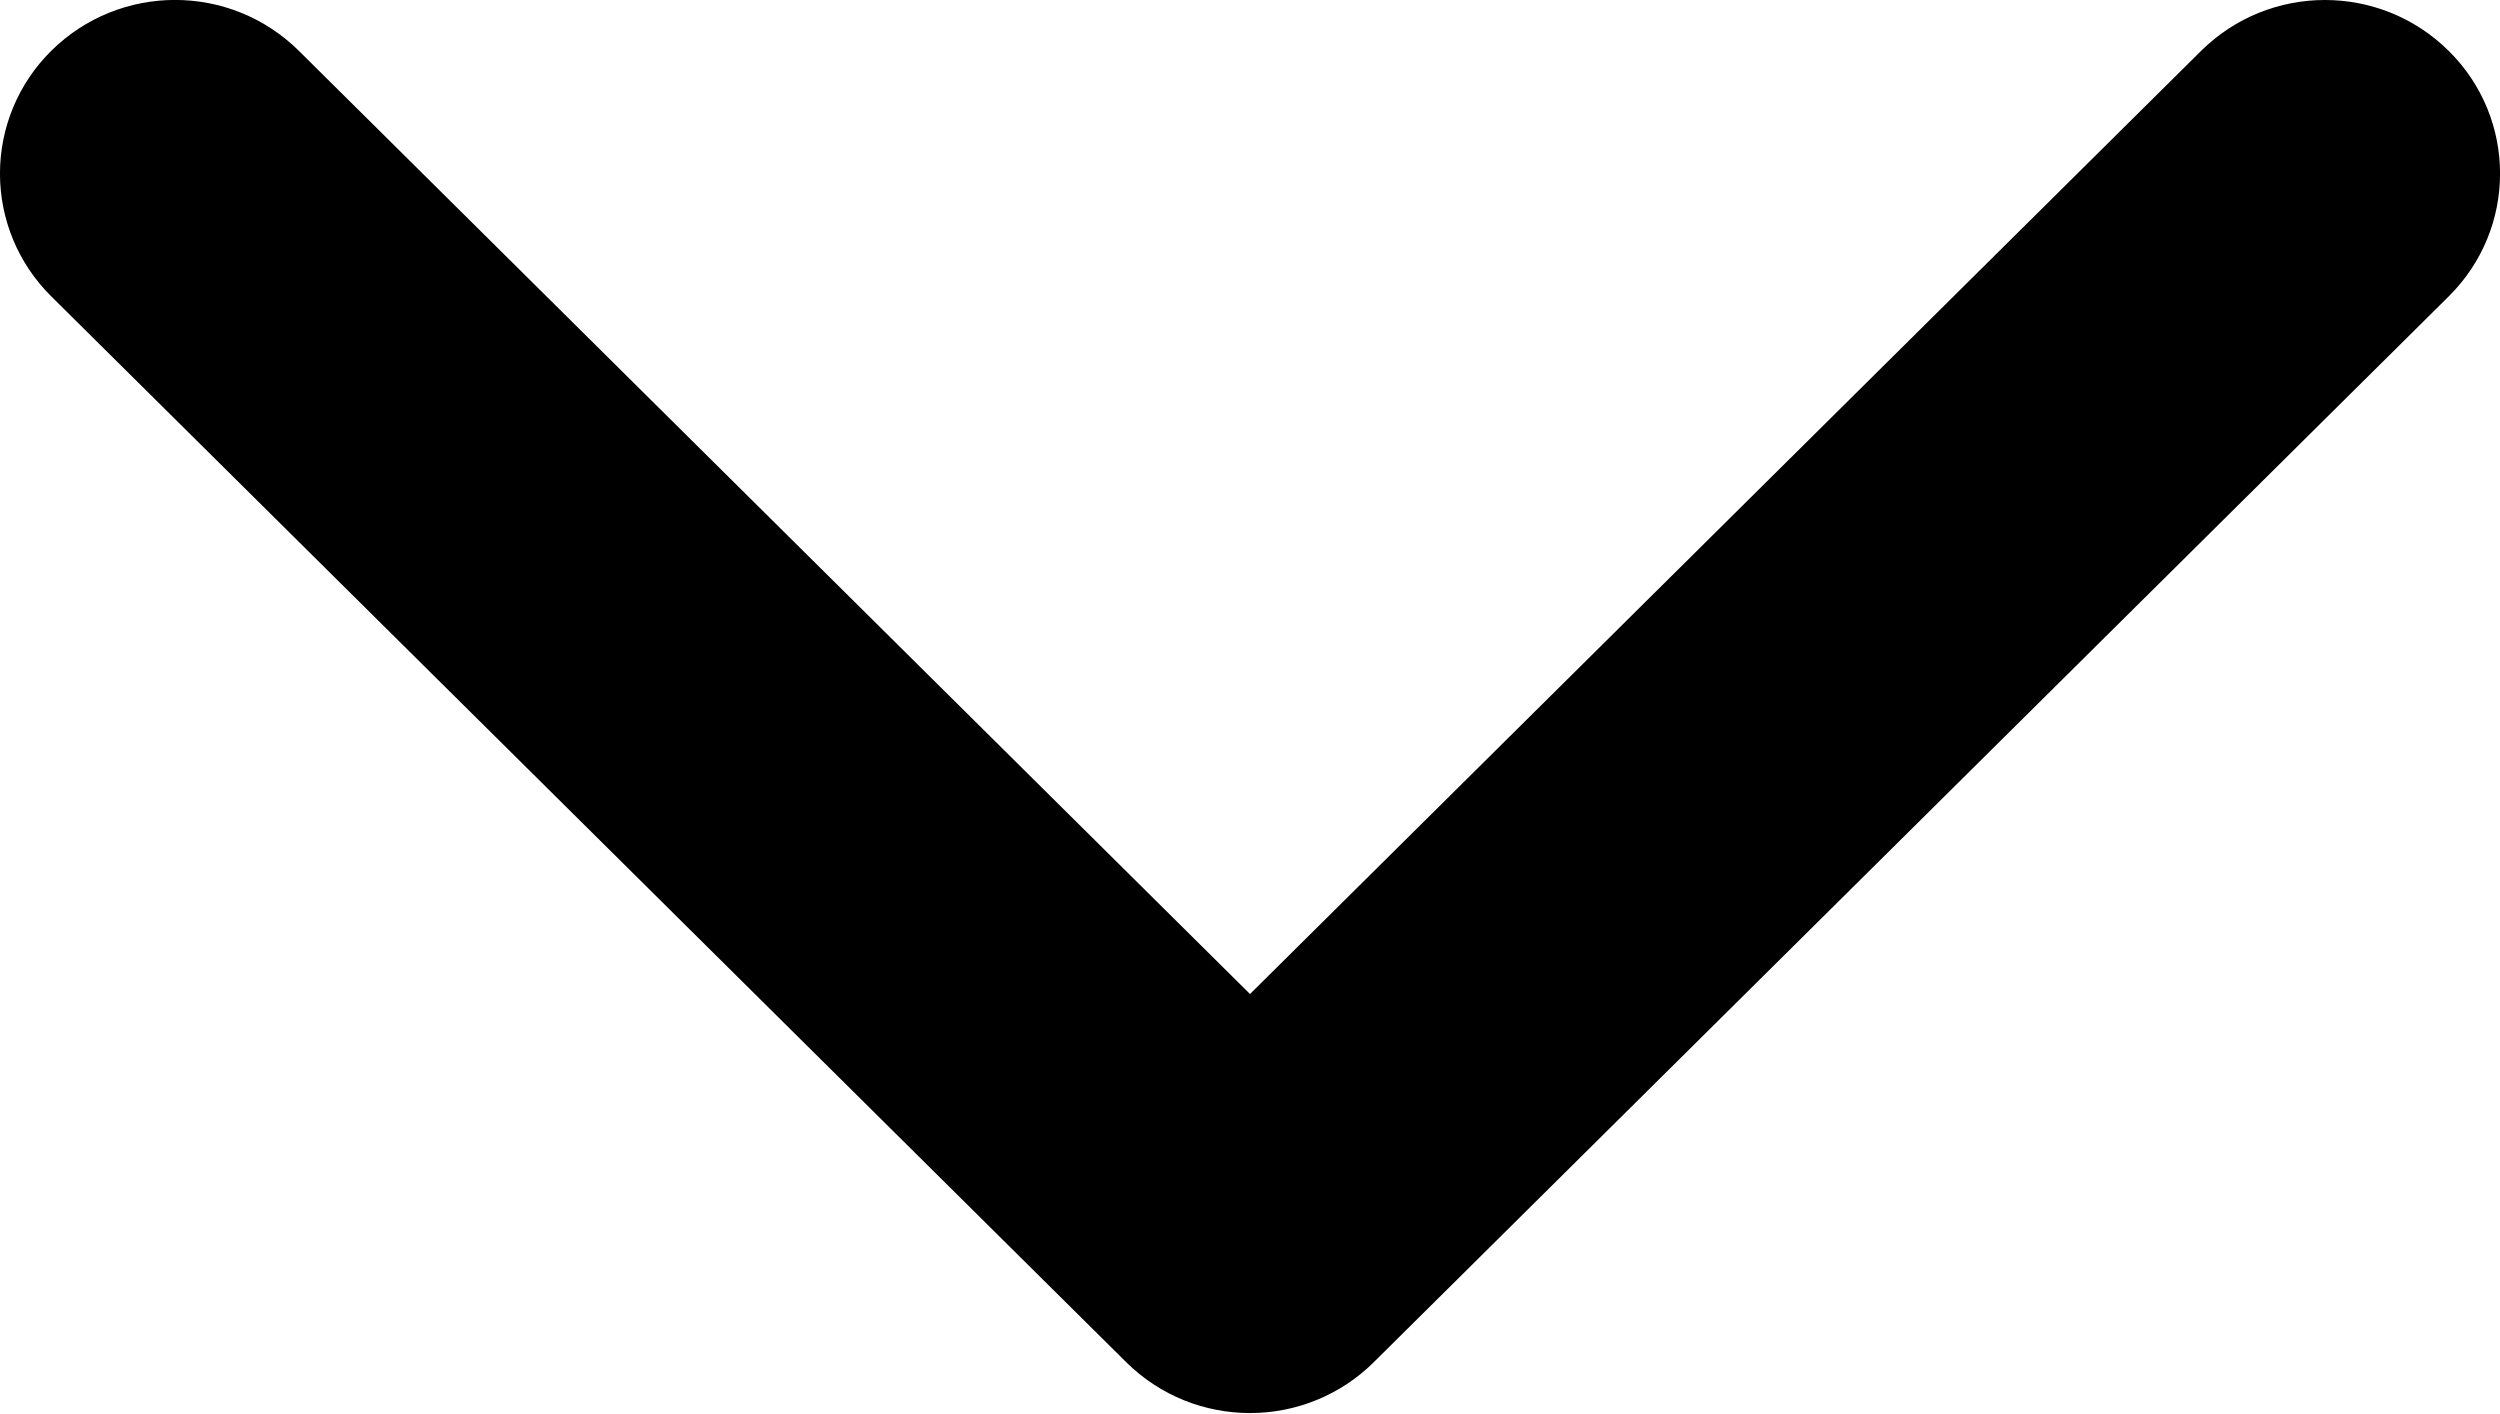
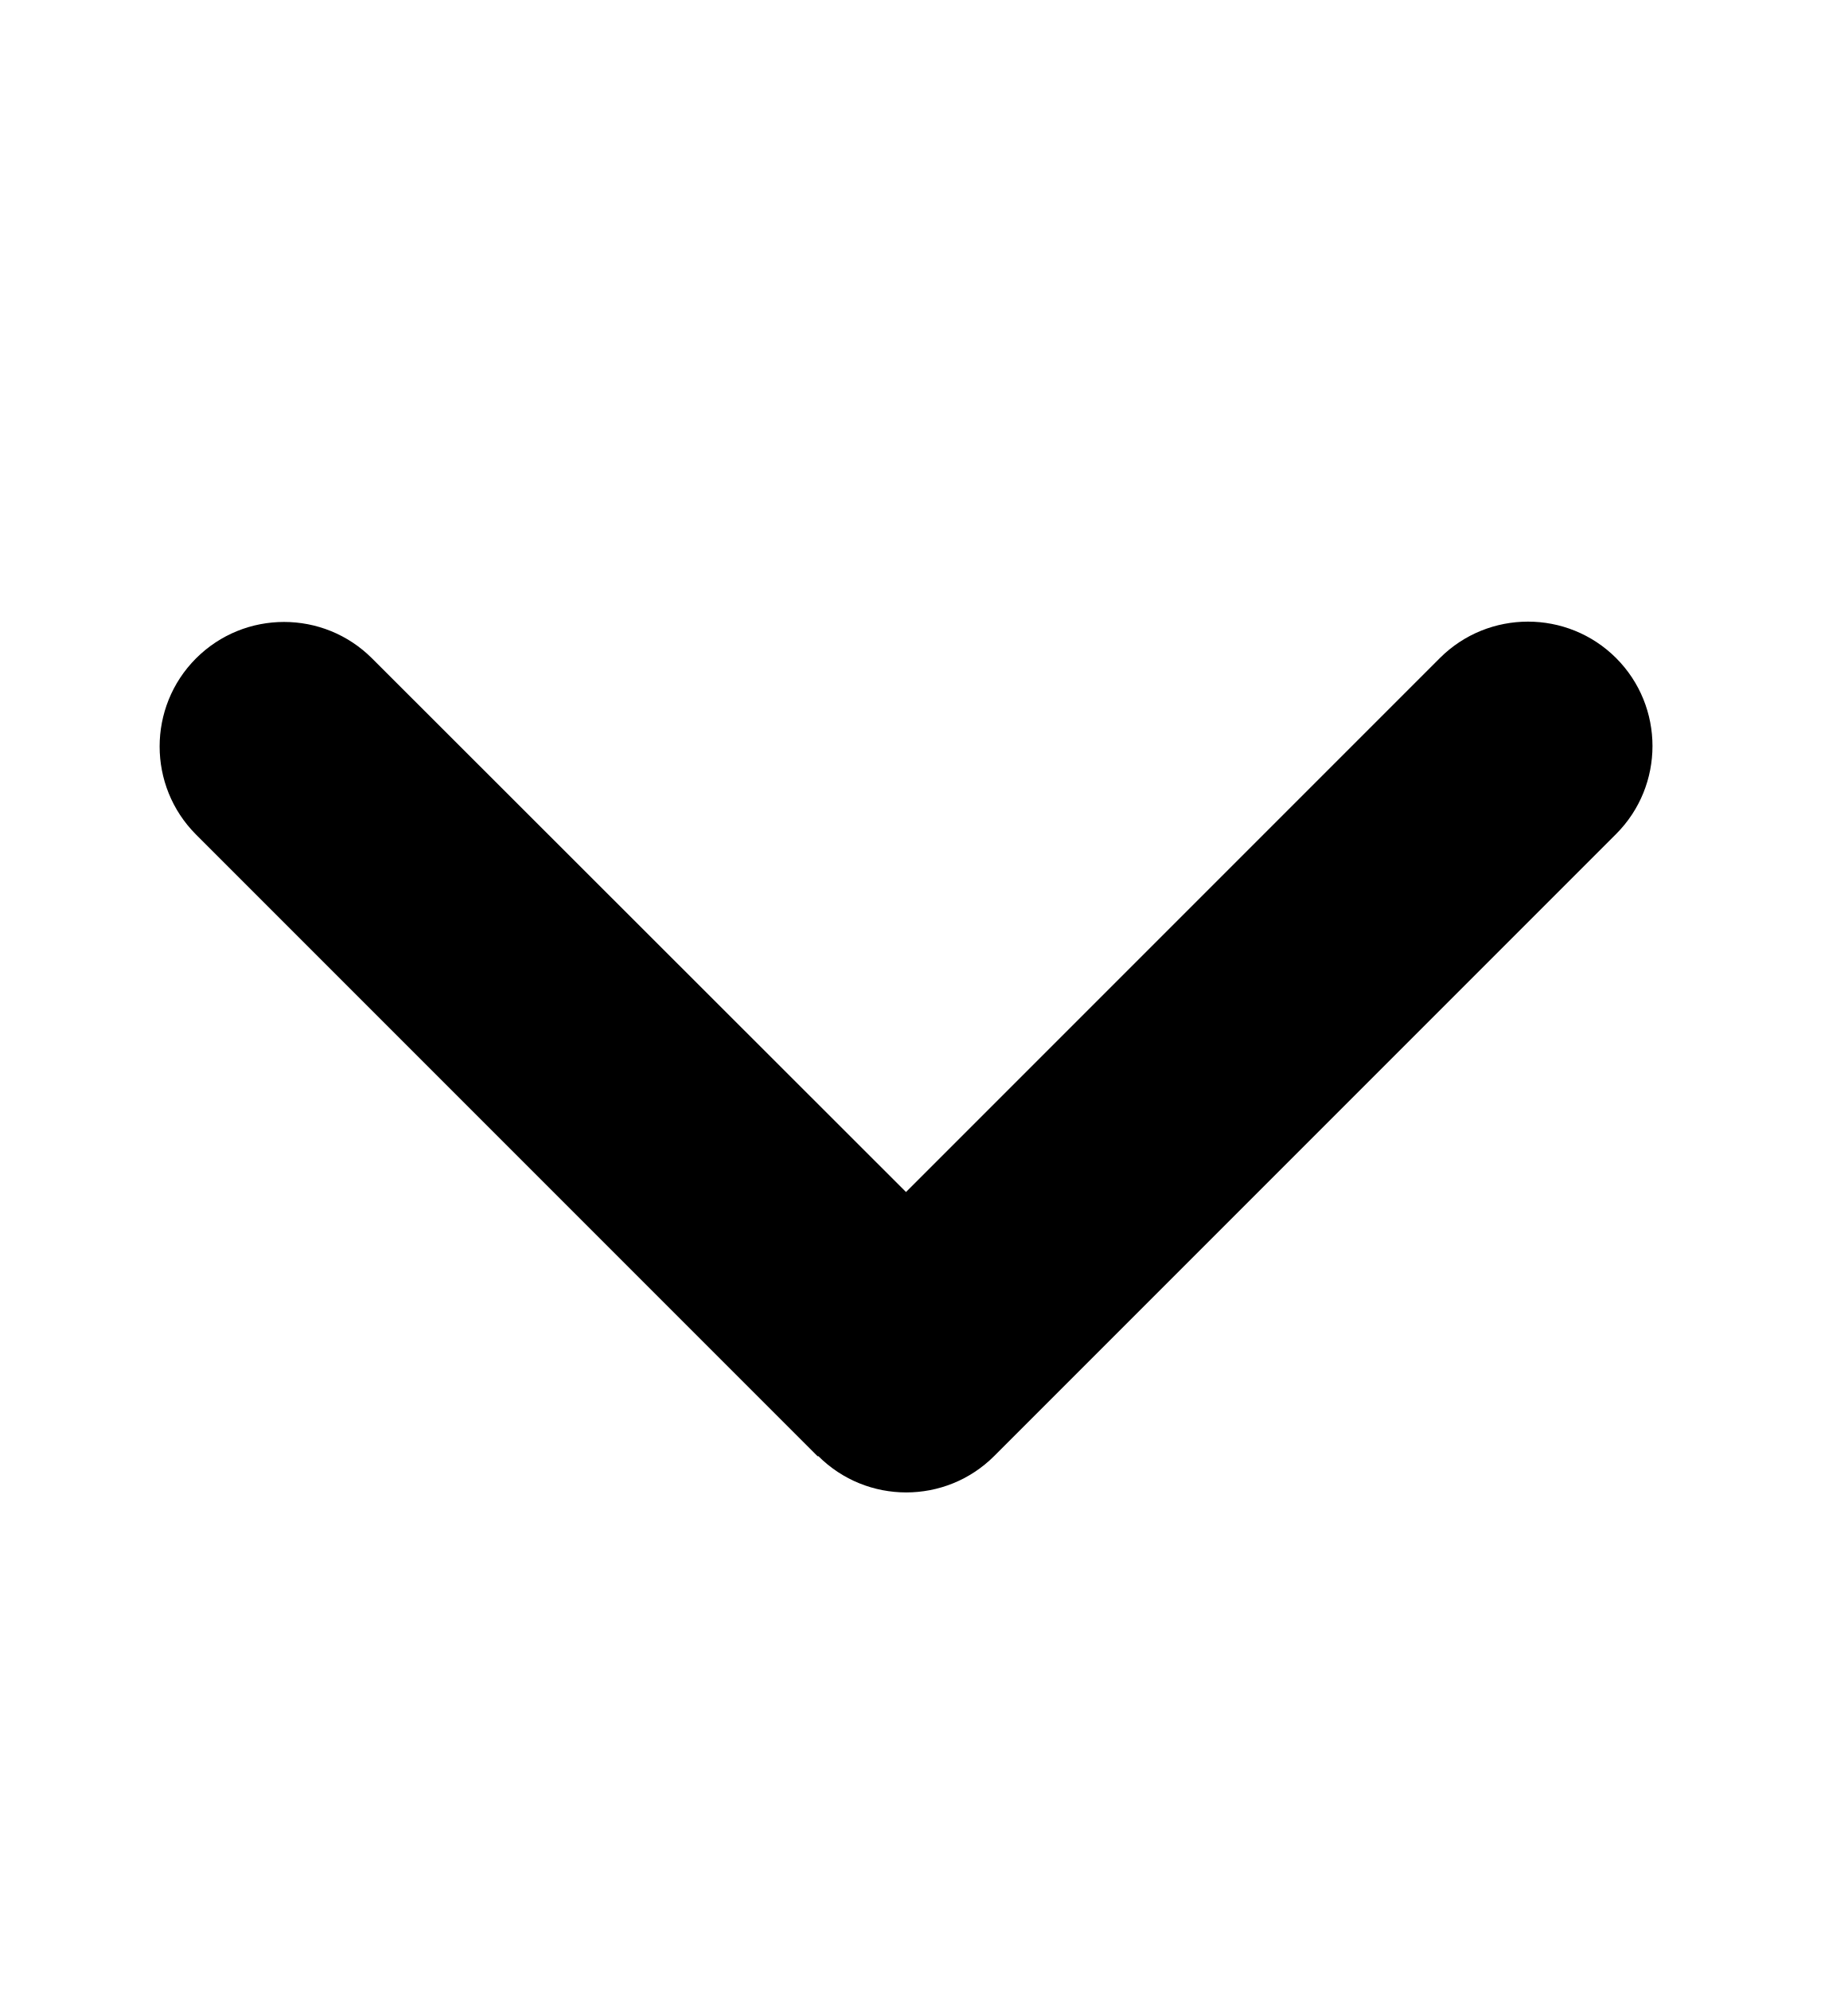
- <svg xmlns="http://www.w3.org/2000/svg" width="23" height="13" viewBox="0 0 23 13">
-   <path d="M11.5 13c-.412 0-.824-.156-1.139-.468L.471 2.726a1.588 1.588 0 010-2.258 1.62 1.62 0 012.279 0l8.75 8.677L20.25.468a1.62 1.62 0 012.278 0c.63.623.63 1.635 0 2.259l-9.89 9.806A1.613 1.613 0 0111.5 13z" />
+ <svg xmlns="http://www.w3.org/2000/svg" width="13" height="14" viewBox="0 0 13 14" fill="none">
+   <path d="M5.757 10.243C6.099 10.585 6.654 10.585 6.996 10.243L11.371 5.868C11.713 5.526 11.713 4.971 11.371 4.629C11.029 4.288 10.474 4.288 10.132 4.629L6.375 8.386L2.618 4.632C2.276 4.29 1.721 4.29 1.379 4.632C1.038 4.974 1.038 5.529 1.379 5.871L5.754 10.246L5.757 10.243Z" fill="currentColor" />
</svg>
